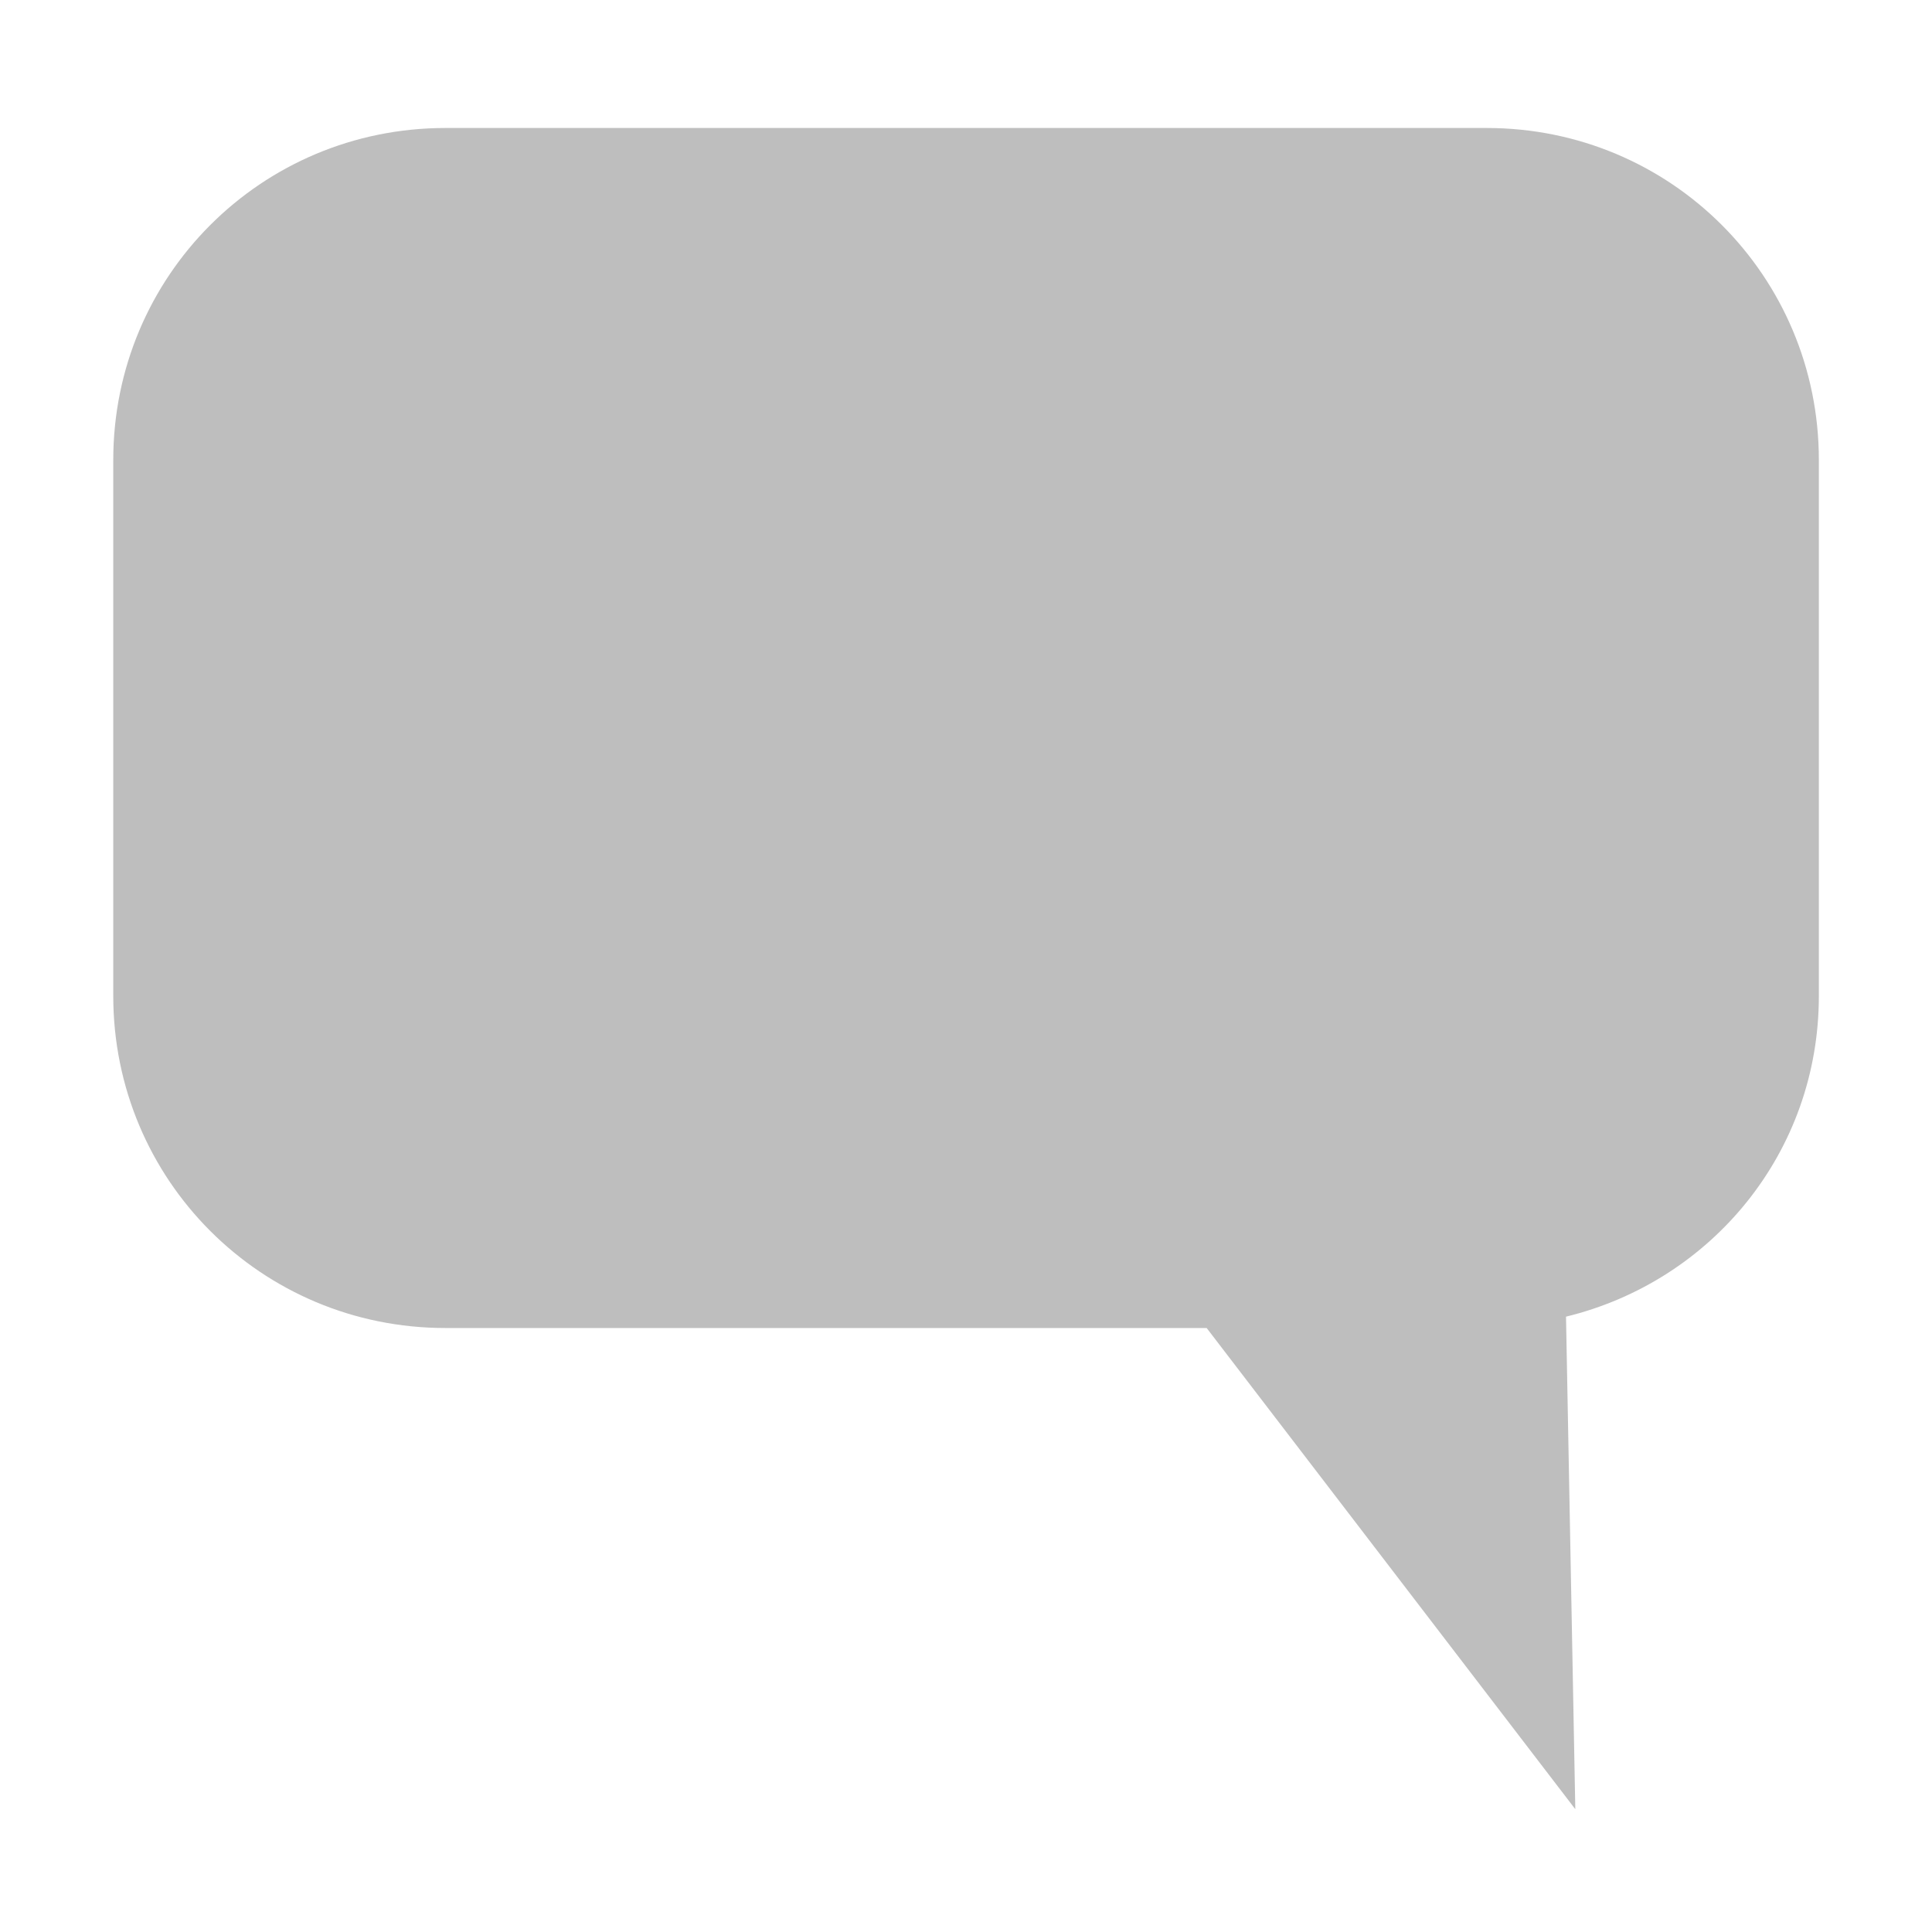
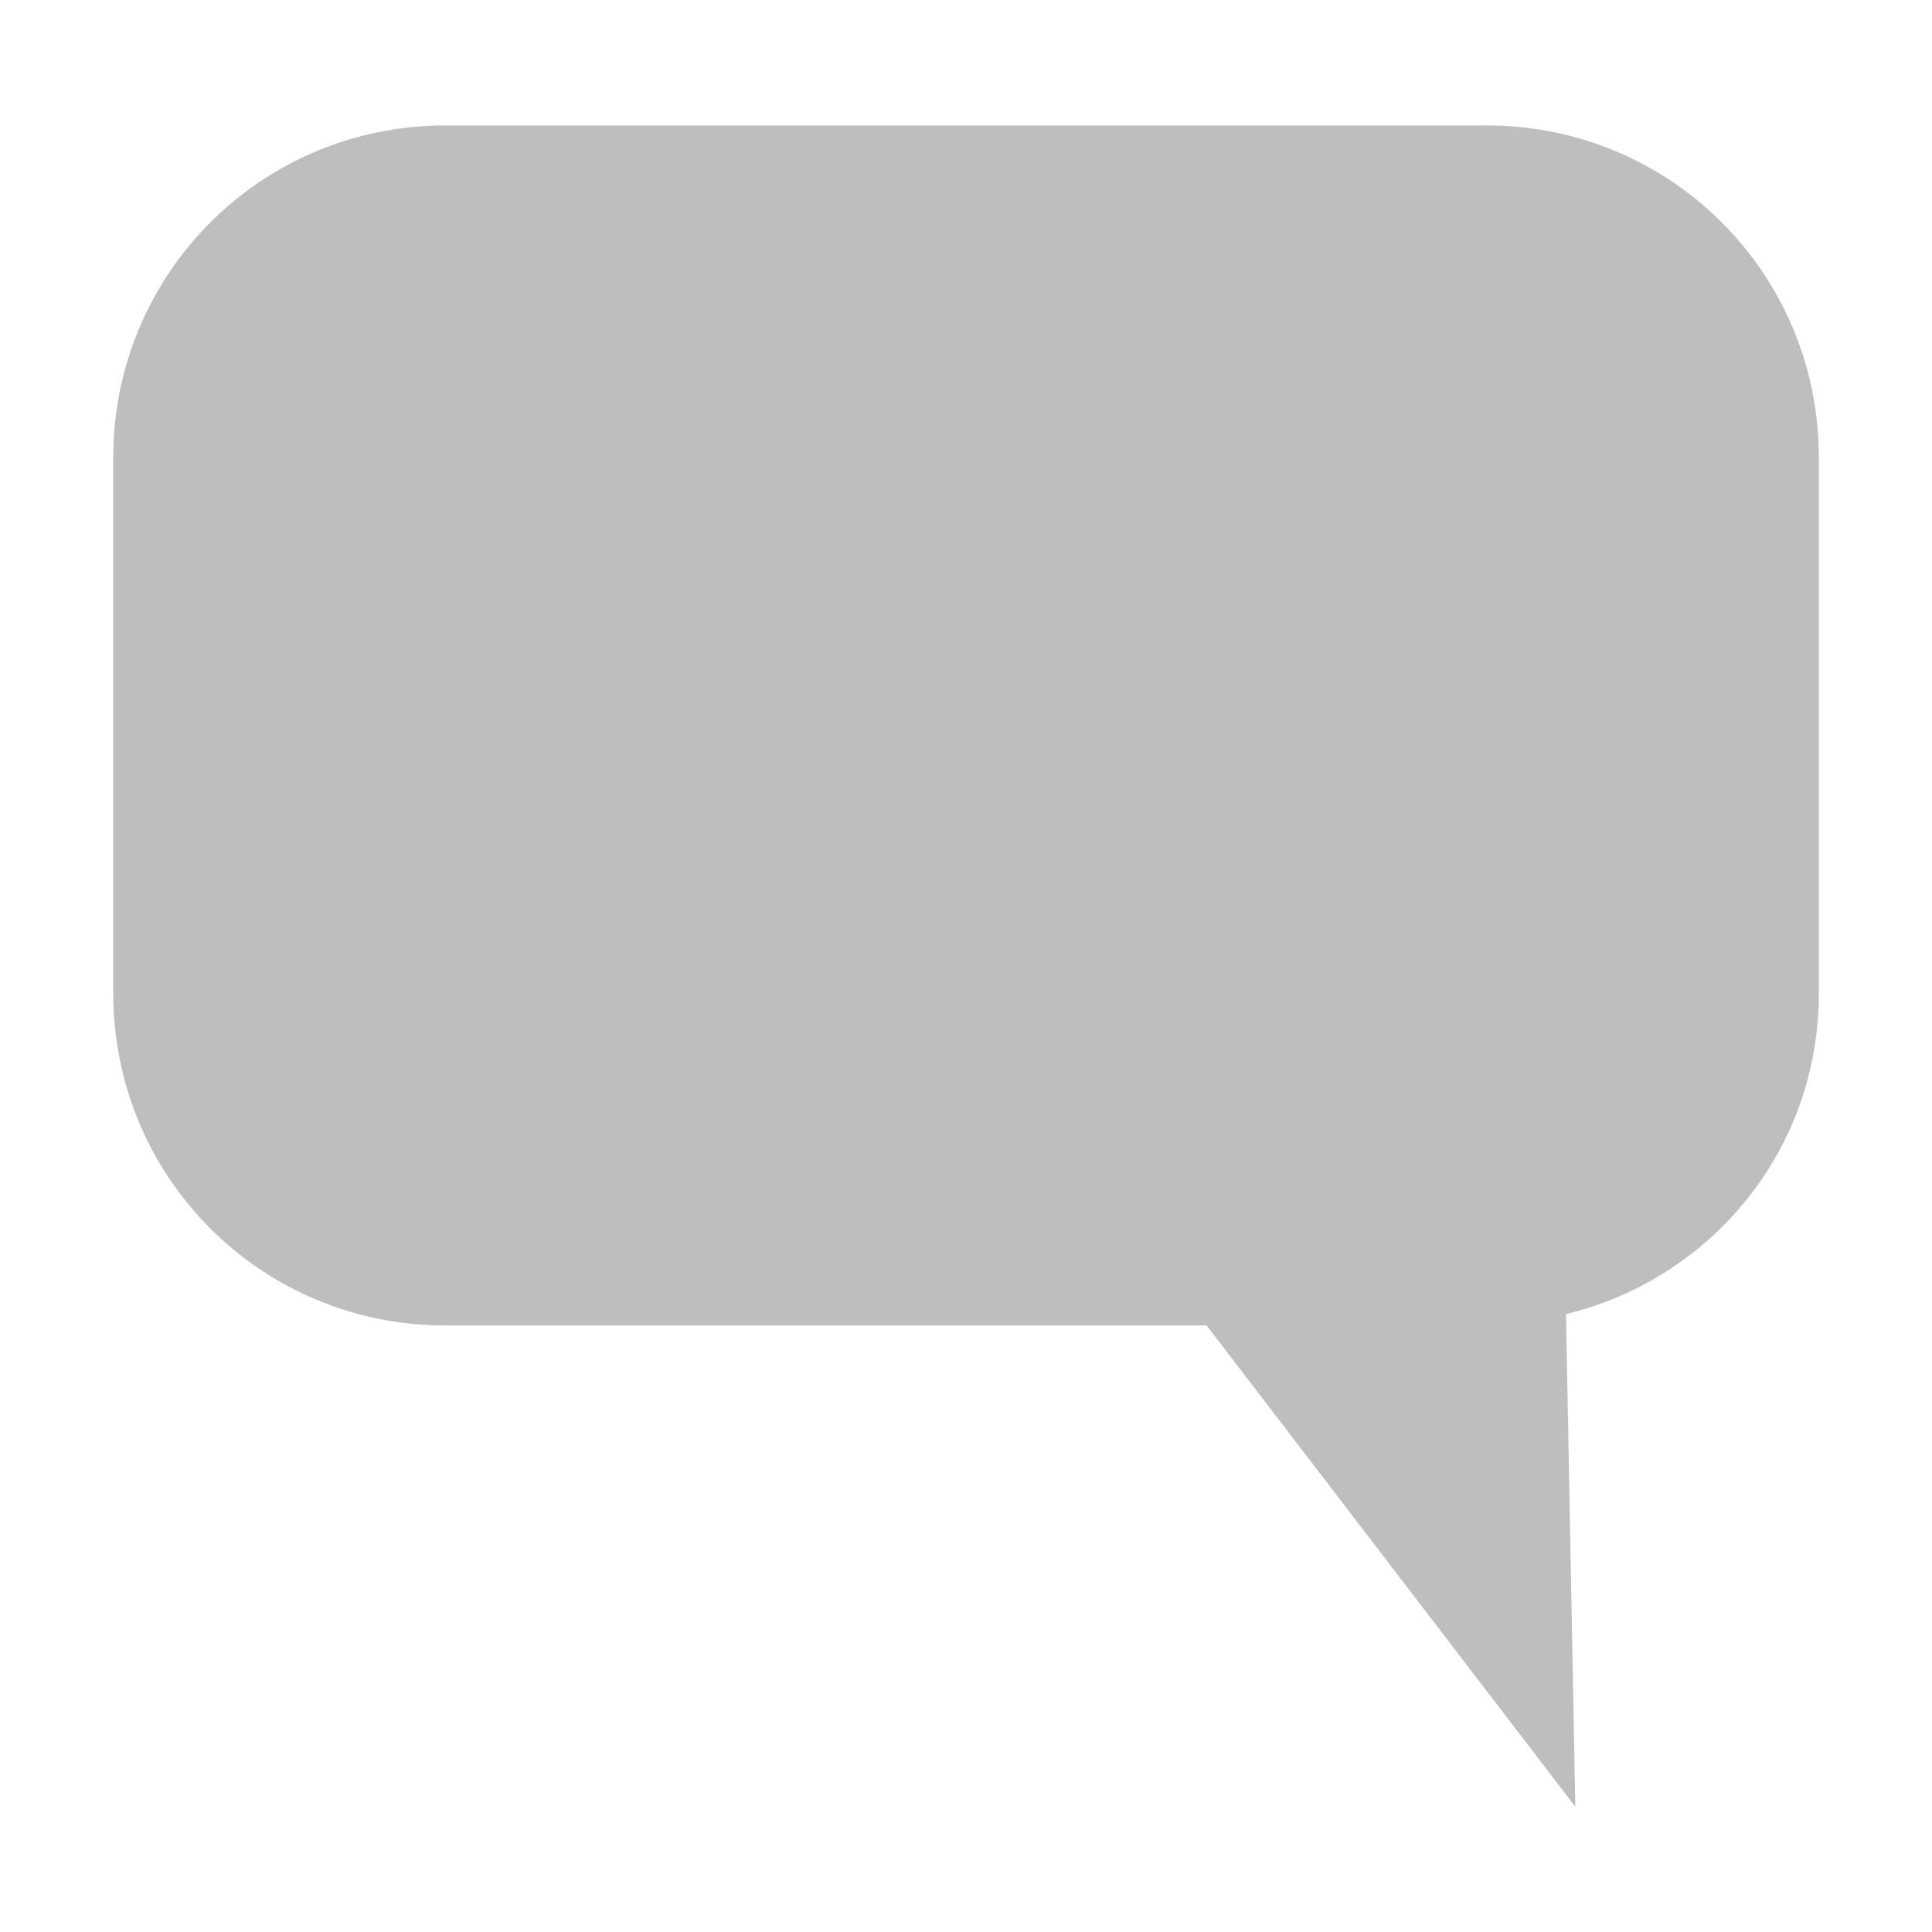
- <svg xmlns="http://www.w3.org/2000/svg" id="svg7384" height="16" width="16" version="1.1">
-   <g id="layer9" transform="translate(-41 -357)">
-     <path id="rect11261" style="color:#bebebe;fill:#bebebe" d="m44.688 358.06c-1.524 0-2.75 1.226-2.75 2.75v4.438c0 1.524 1.226 2.75 2.75 2.75h6.305l3.053 3.985-0.077-4.079c1.204-0.293 2.094-1.359 2.094-2.656v-4.438c0-1.524-1.226-2.75-2.75-2.75z" />
-   </g>
+ <svg xmlns="http://www.w3.org/2000/svg" height="16" width="16" version="1.1">
+   <path d="m3.688 1.039c-1.524 0-2.75 1.226-2.75 2.75v4.438c0 1.524 1.226 2.75 2.75 2.75h6.305l3.053 3.985-0.077-4.079c1.204-0.293 2.094-1.359 2.094-2.656v-4.438c0-1.524-1.226-2.75-2.75-2.75z" fill="#bebebe" />
</svg>
